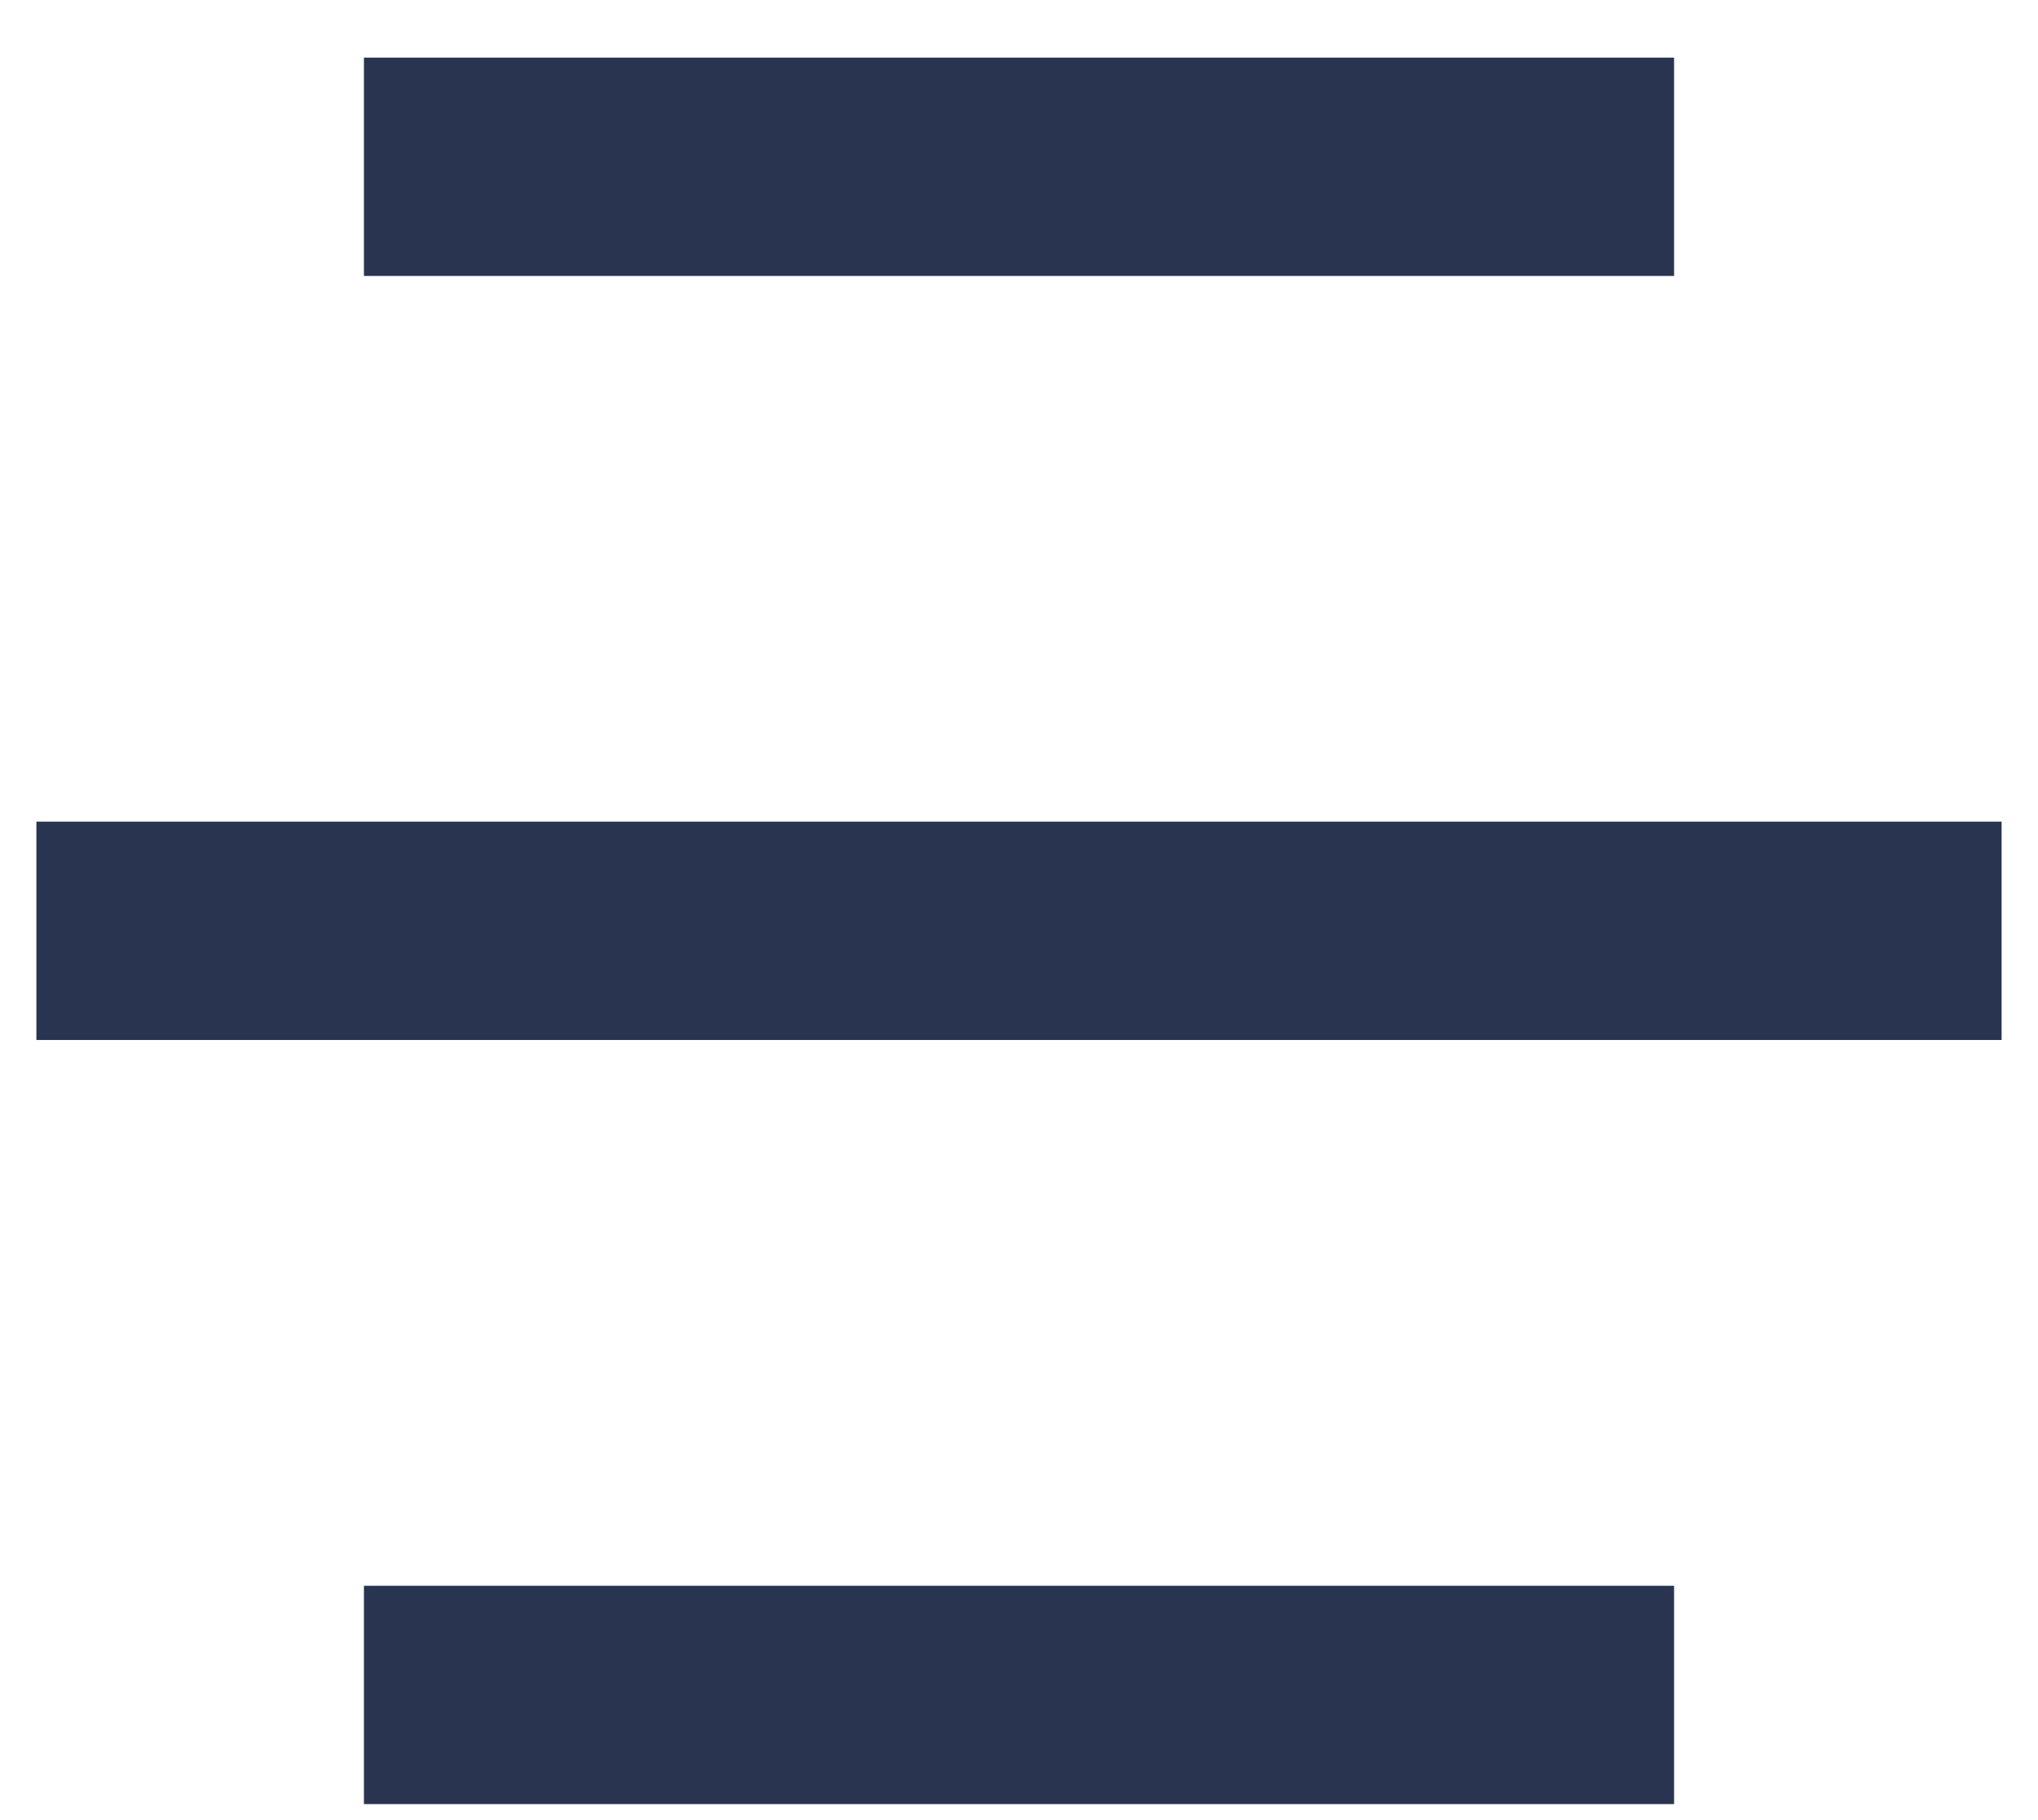
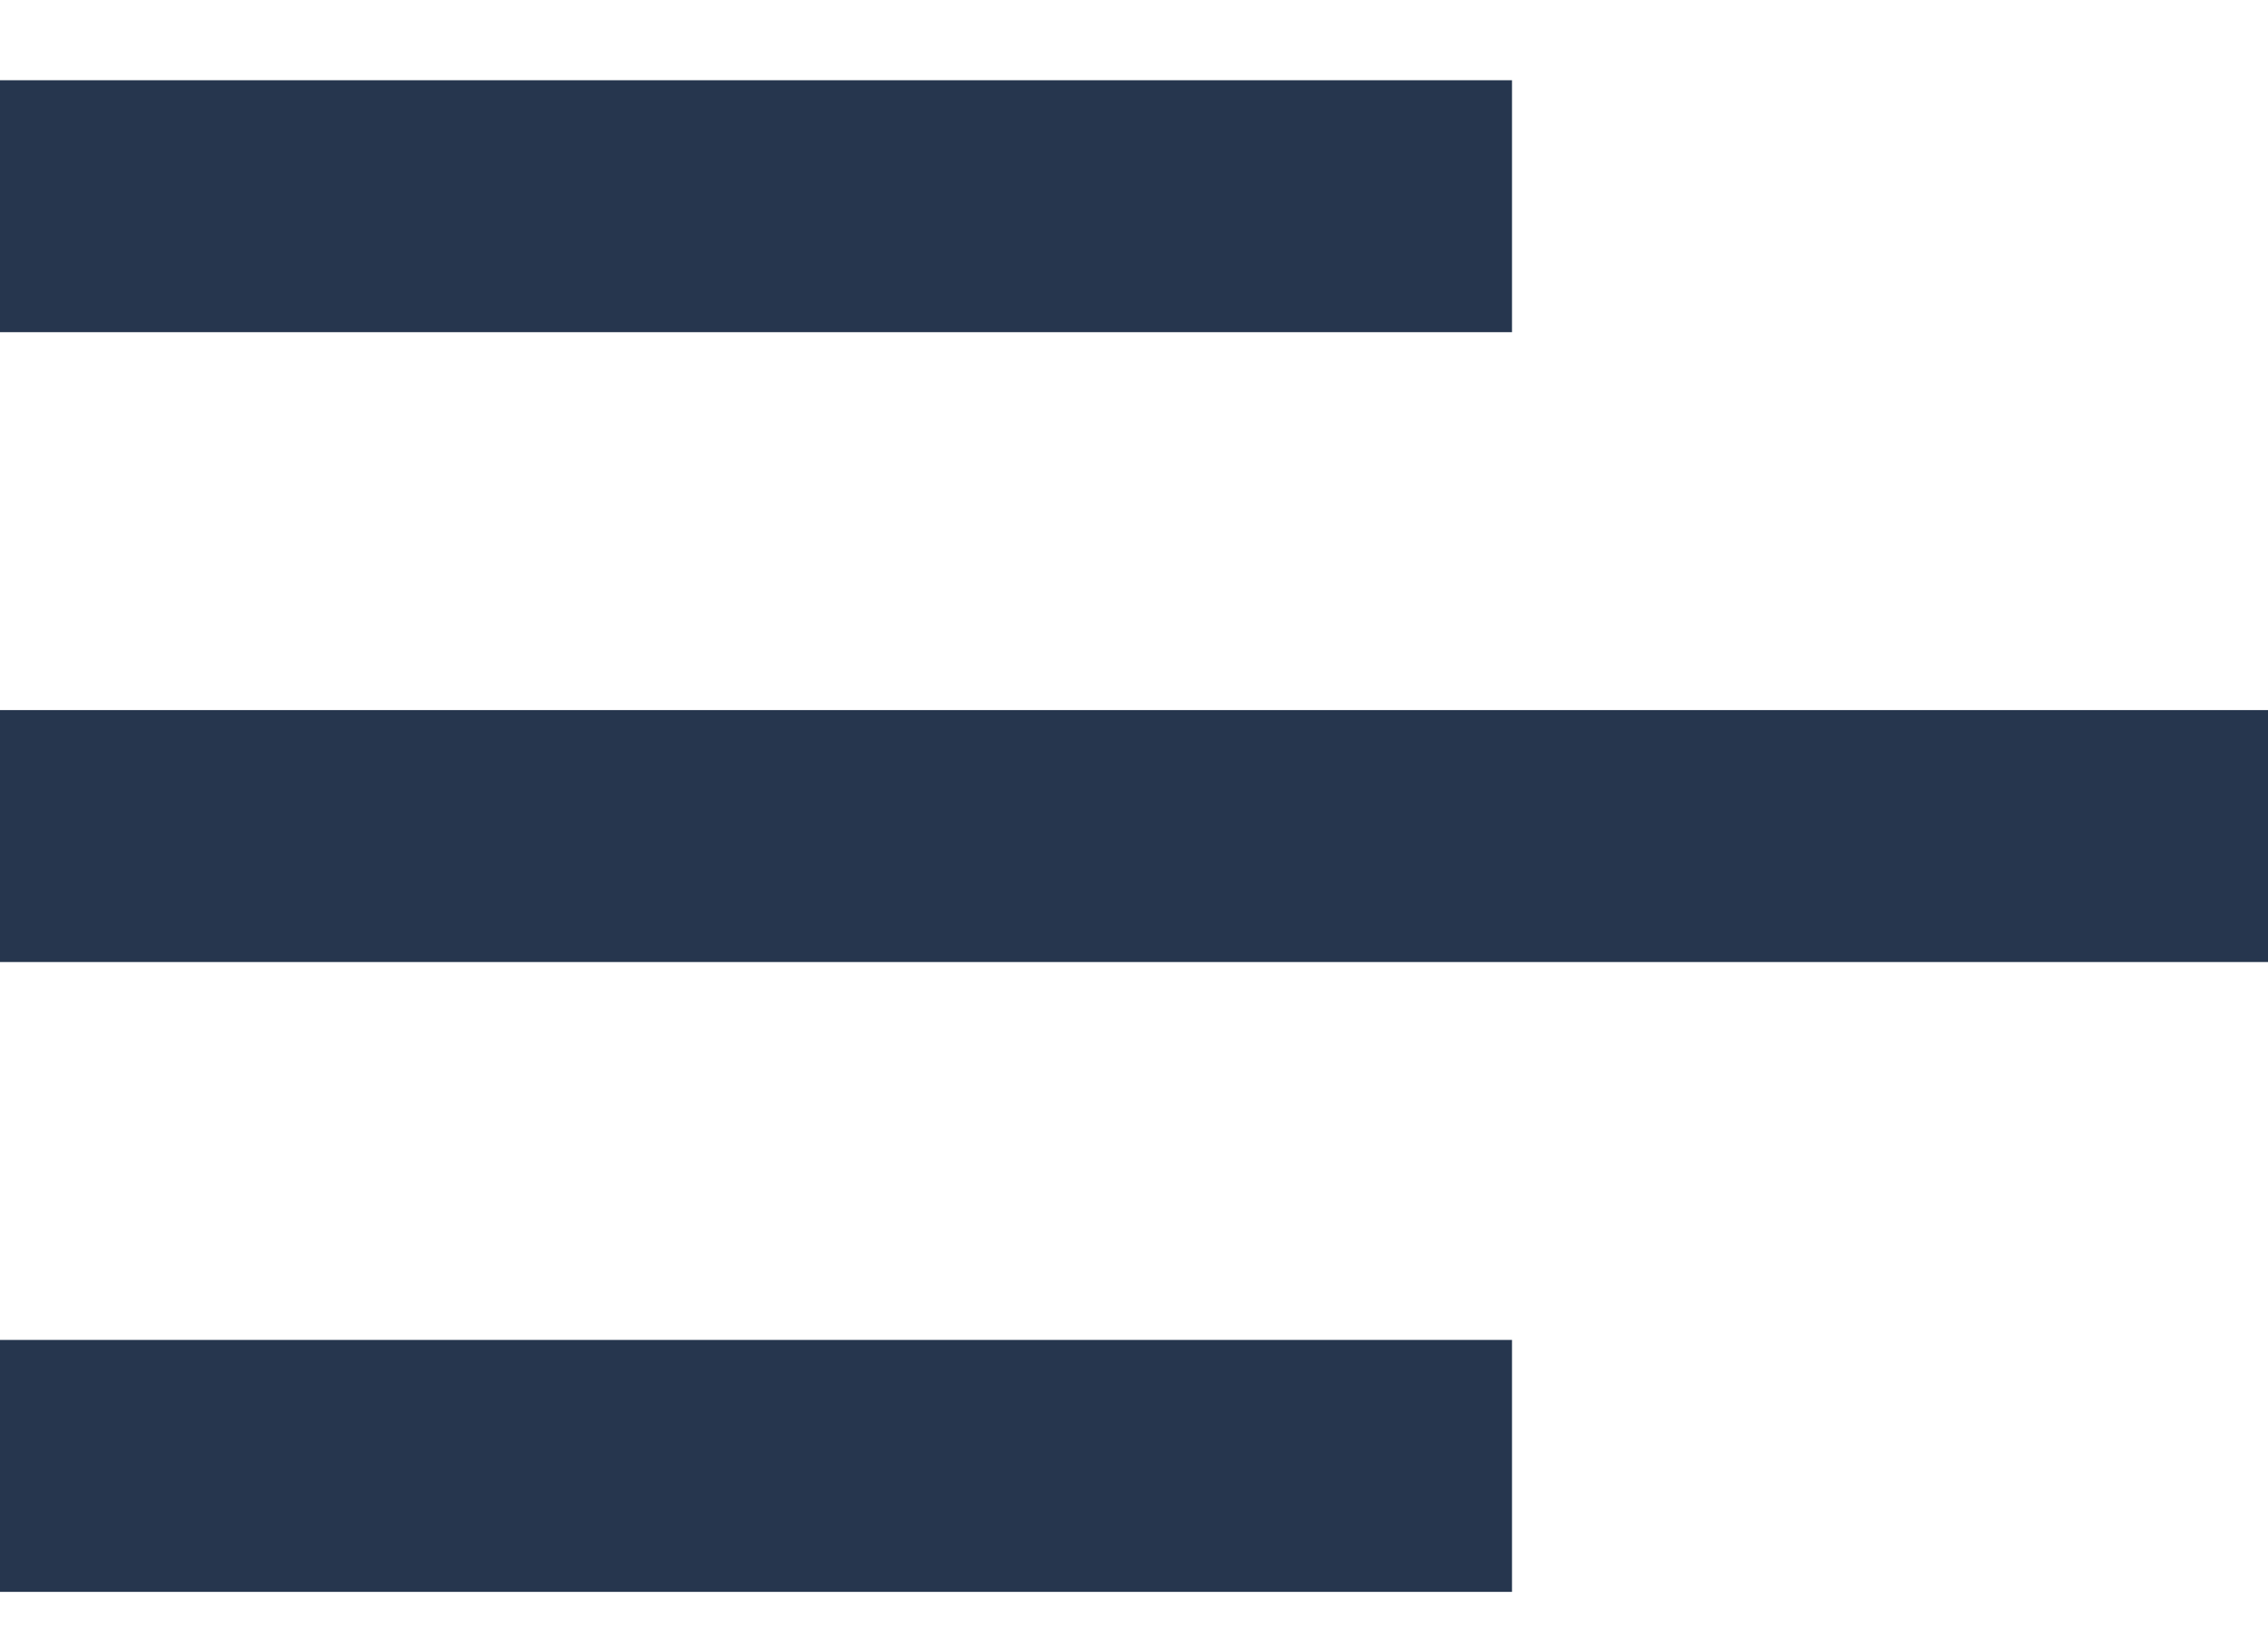
- <svg xmlns="http://www.w3.org/2000/svg" width="28" height="25" viewBox="0 0 28 25" fill="none">
-   <path d="M23 21.791V24.791H5V21.791H23ZM27.5 11.291V14.291H0.5V11.291H27.5ZM23 0.792V3.792H5V0.792H23Z" fill="#293450" />
+ <svg xmlns="http://www.w3.org/2000/svg" width="18" height="13" viewBox="0 0 18 13" fill="none">
+   <path d="M12 12.637H0V10.637H12V12.637ZM18 7.637H0V5.637H18V7.637ZM12 2.637H0V0.637H12V2.637Z" fill="#26364E" />
</svg>
